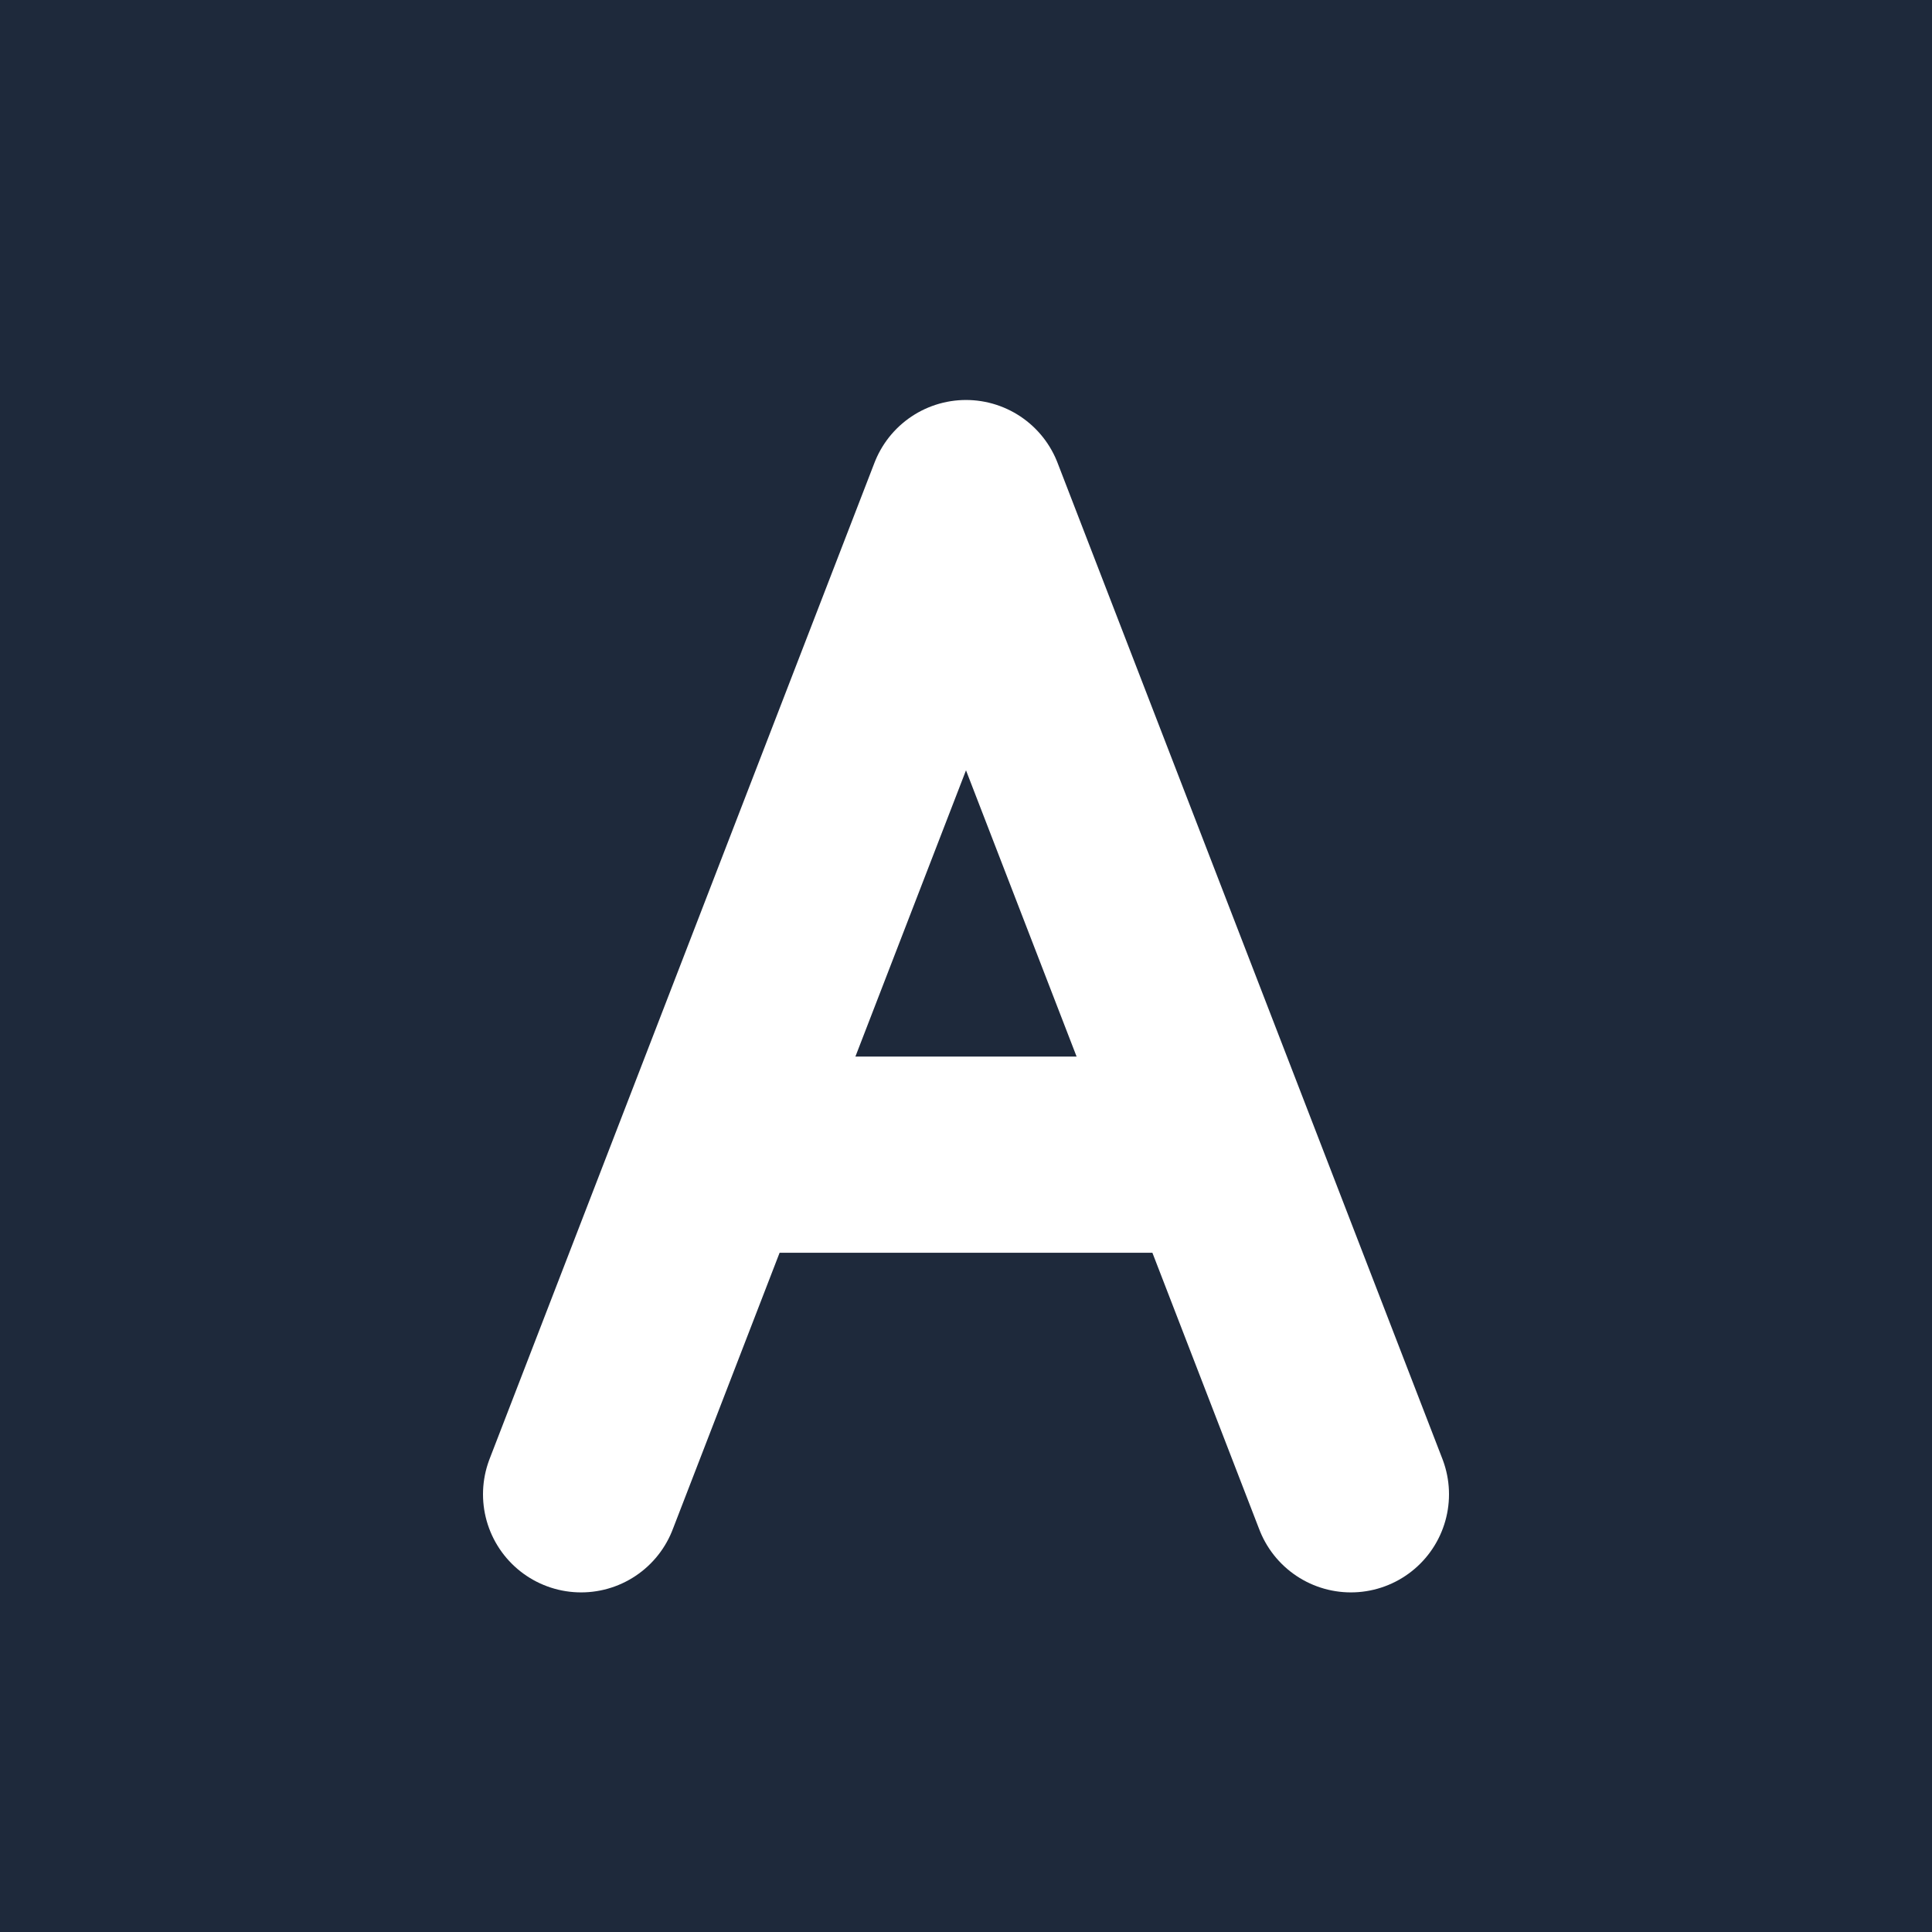
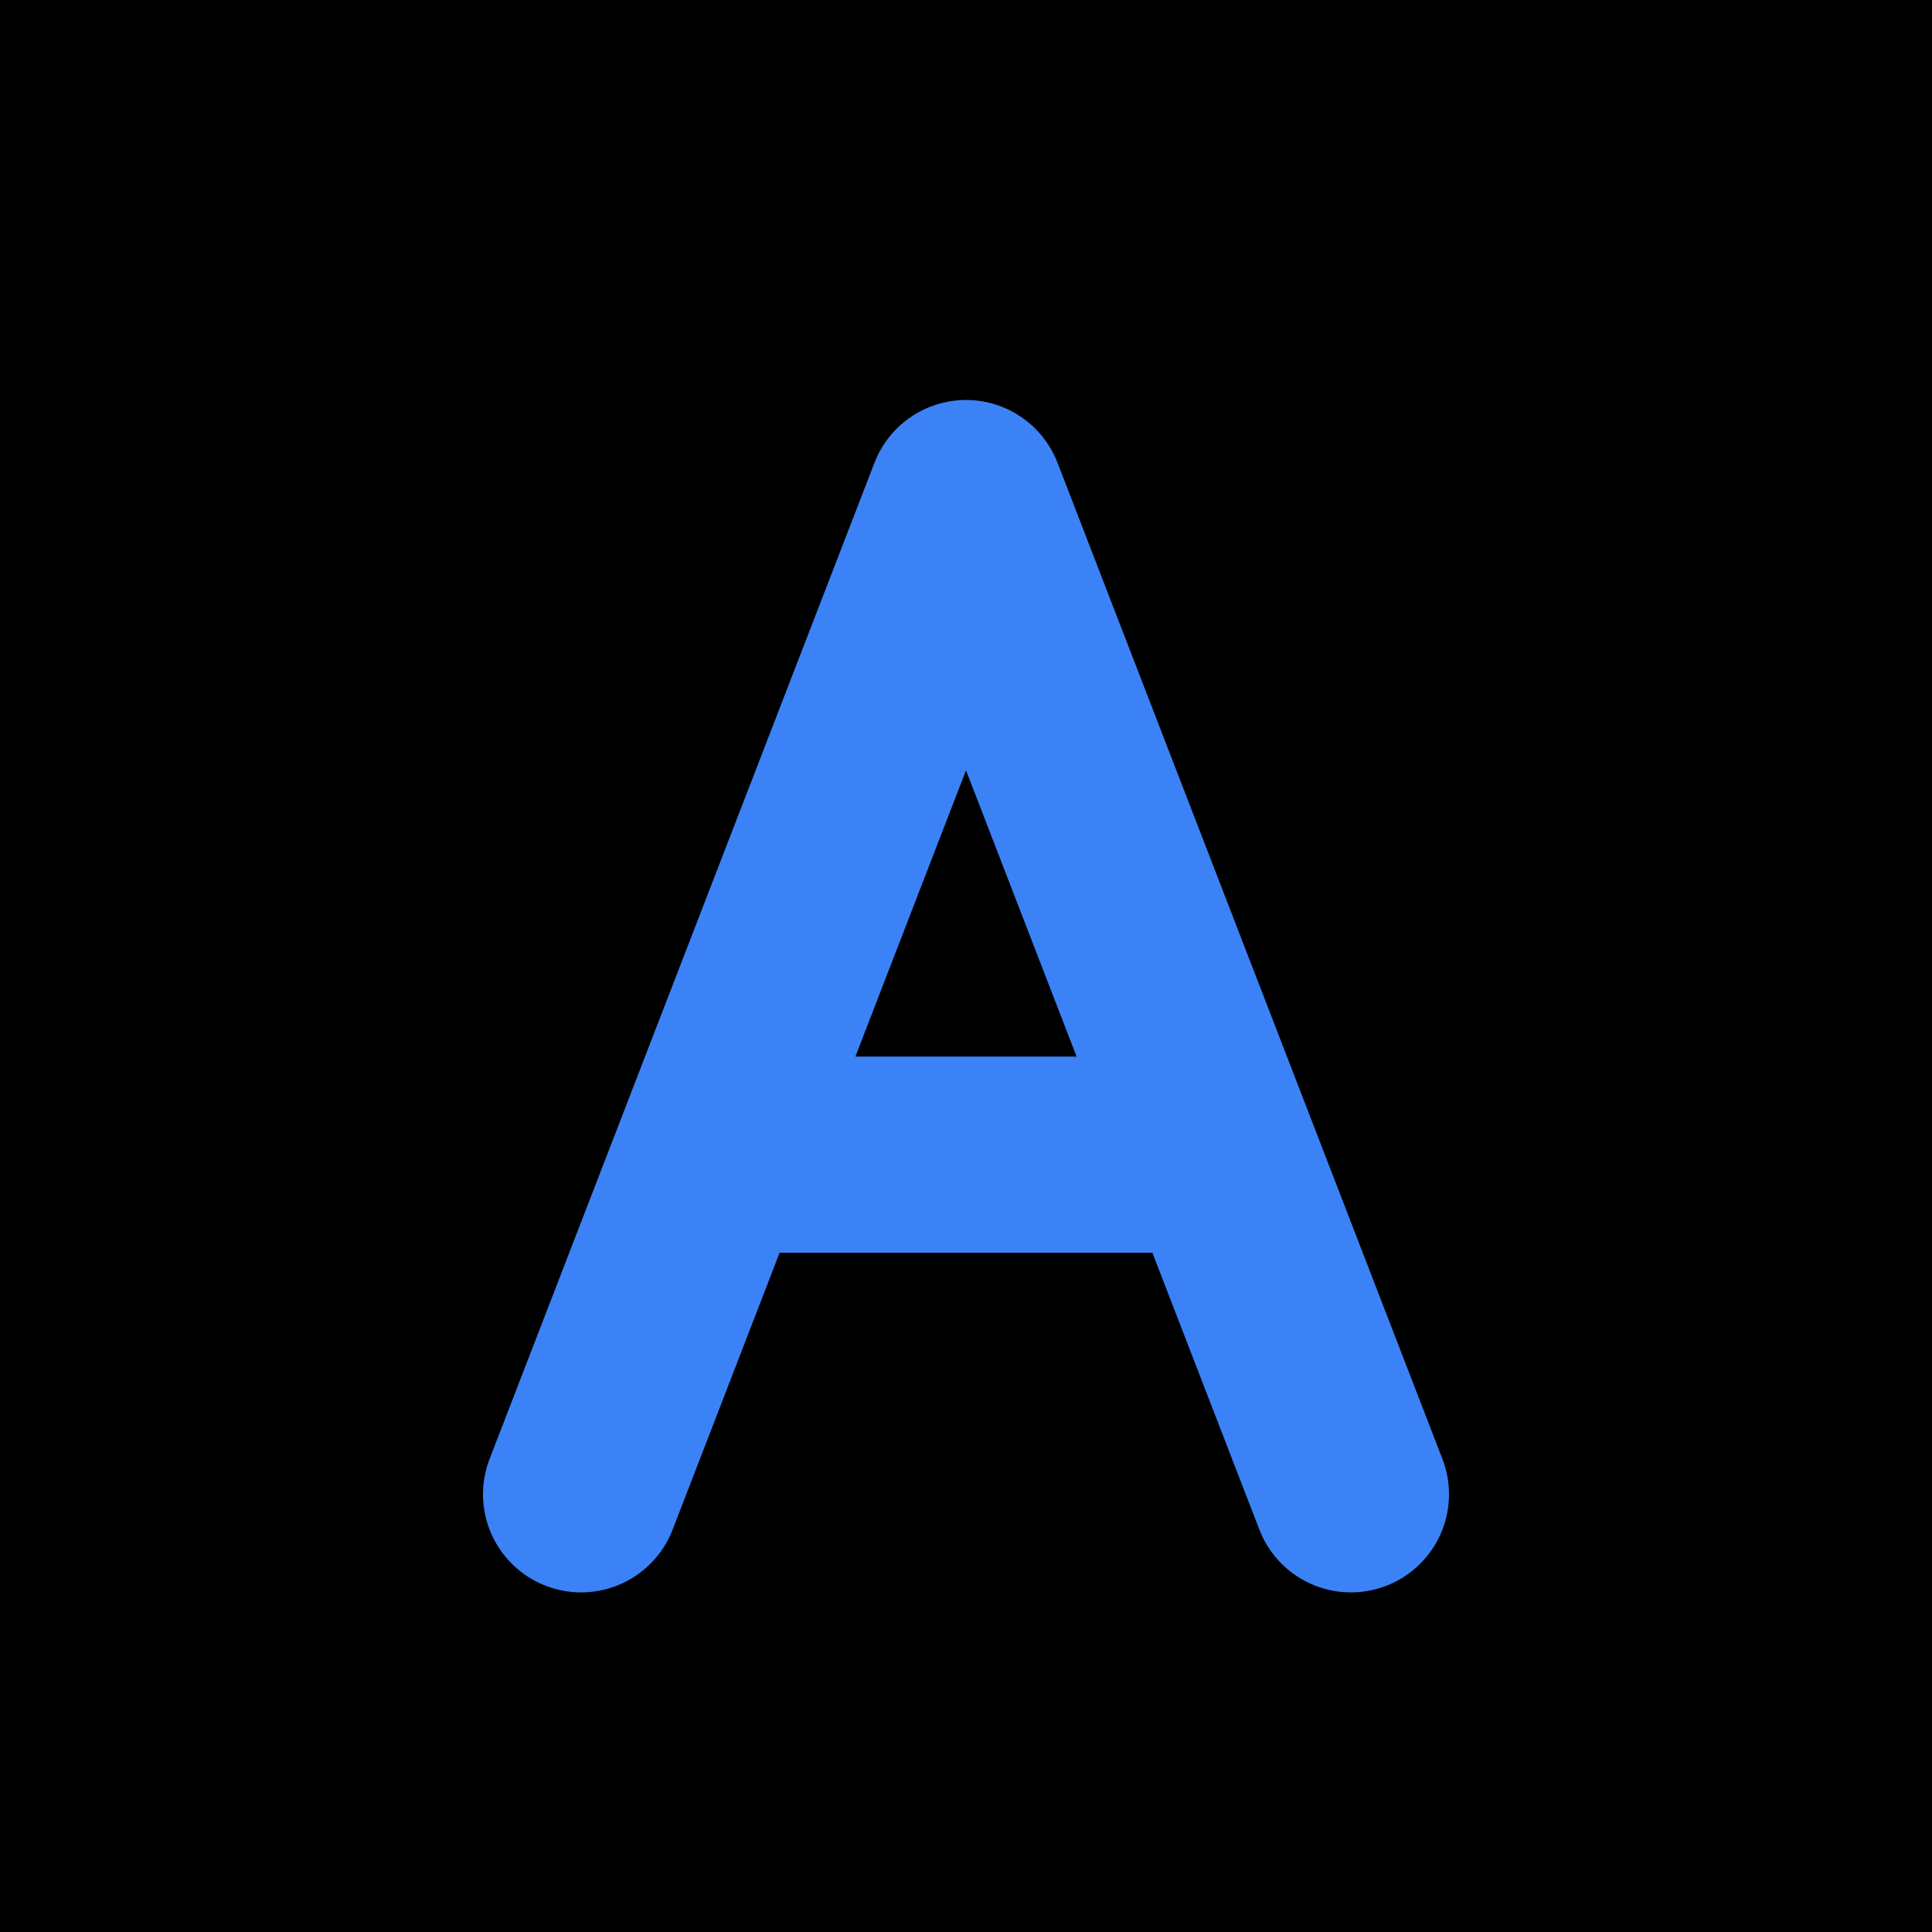
<svg xmlns="http://www.w3.org/2000/svg" width="512" height="512" viewBox="0 0 512 512">
-   <rect width="512" height="512" fill="#1e293b" />
-   <g fill="none" stroke="#ffffff" stroke-width="52" stroke-linecap="round" stroke-linejoin="round">
+   <rect width="512" height="512" fill="#000000" />
+   <g fill="none" stroke="#3b82f6" stroke-width="52" stroke-linecap="round" stroke-linejoin="round">
    <path d="M154 396 L256 132 L358 396" />
    <path d="M195 306 H317" />
  </g>
</svg>
